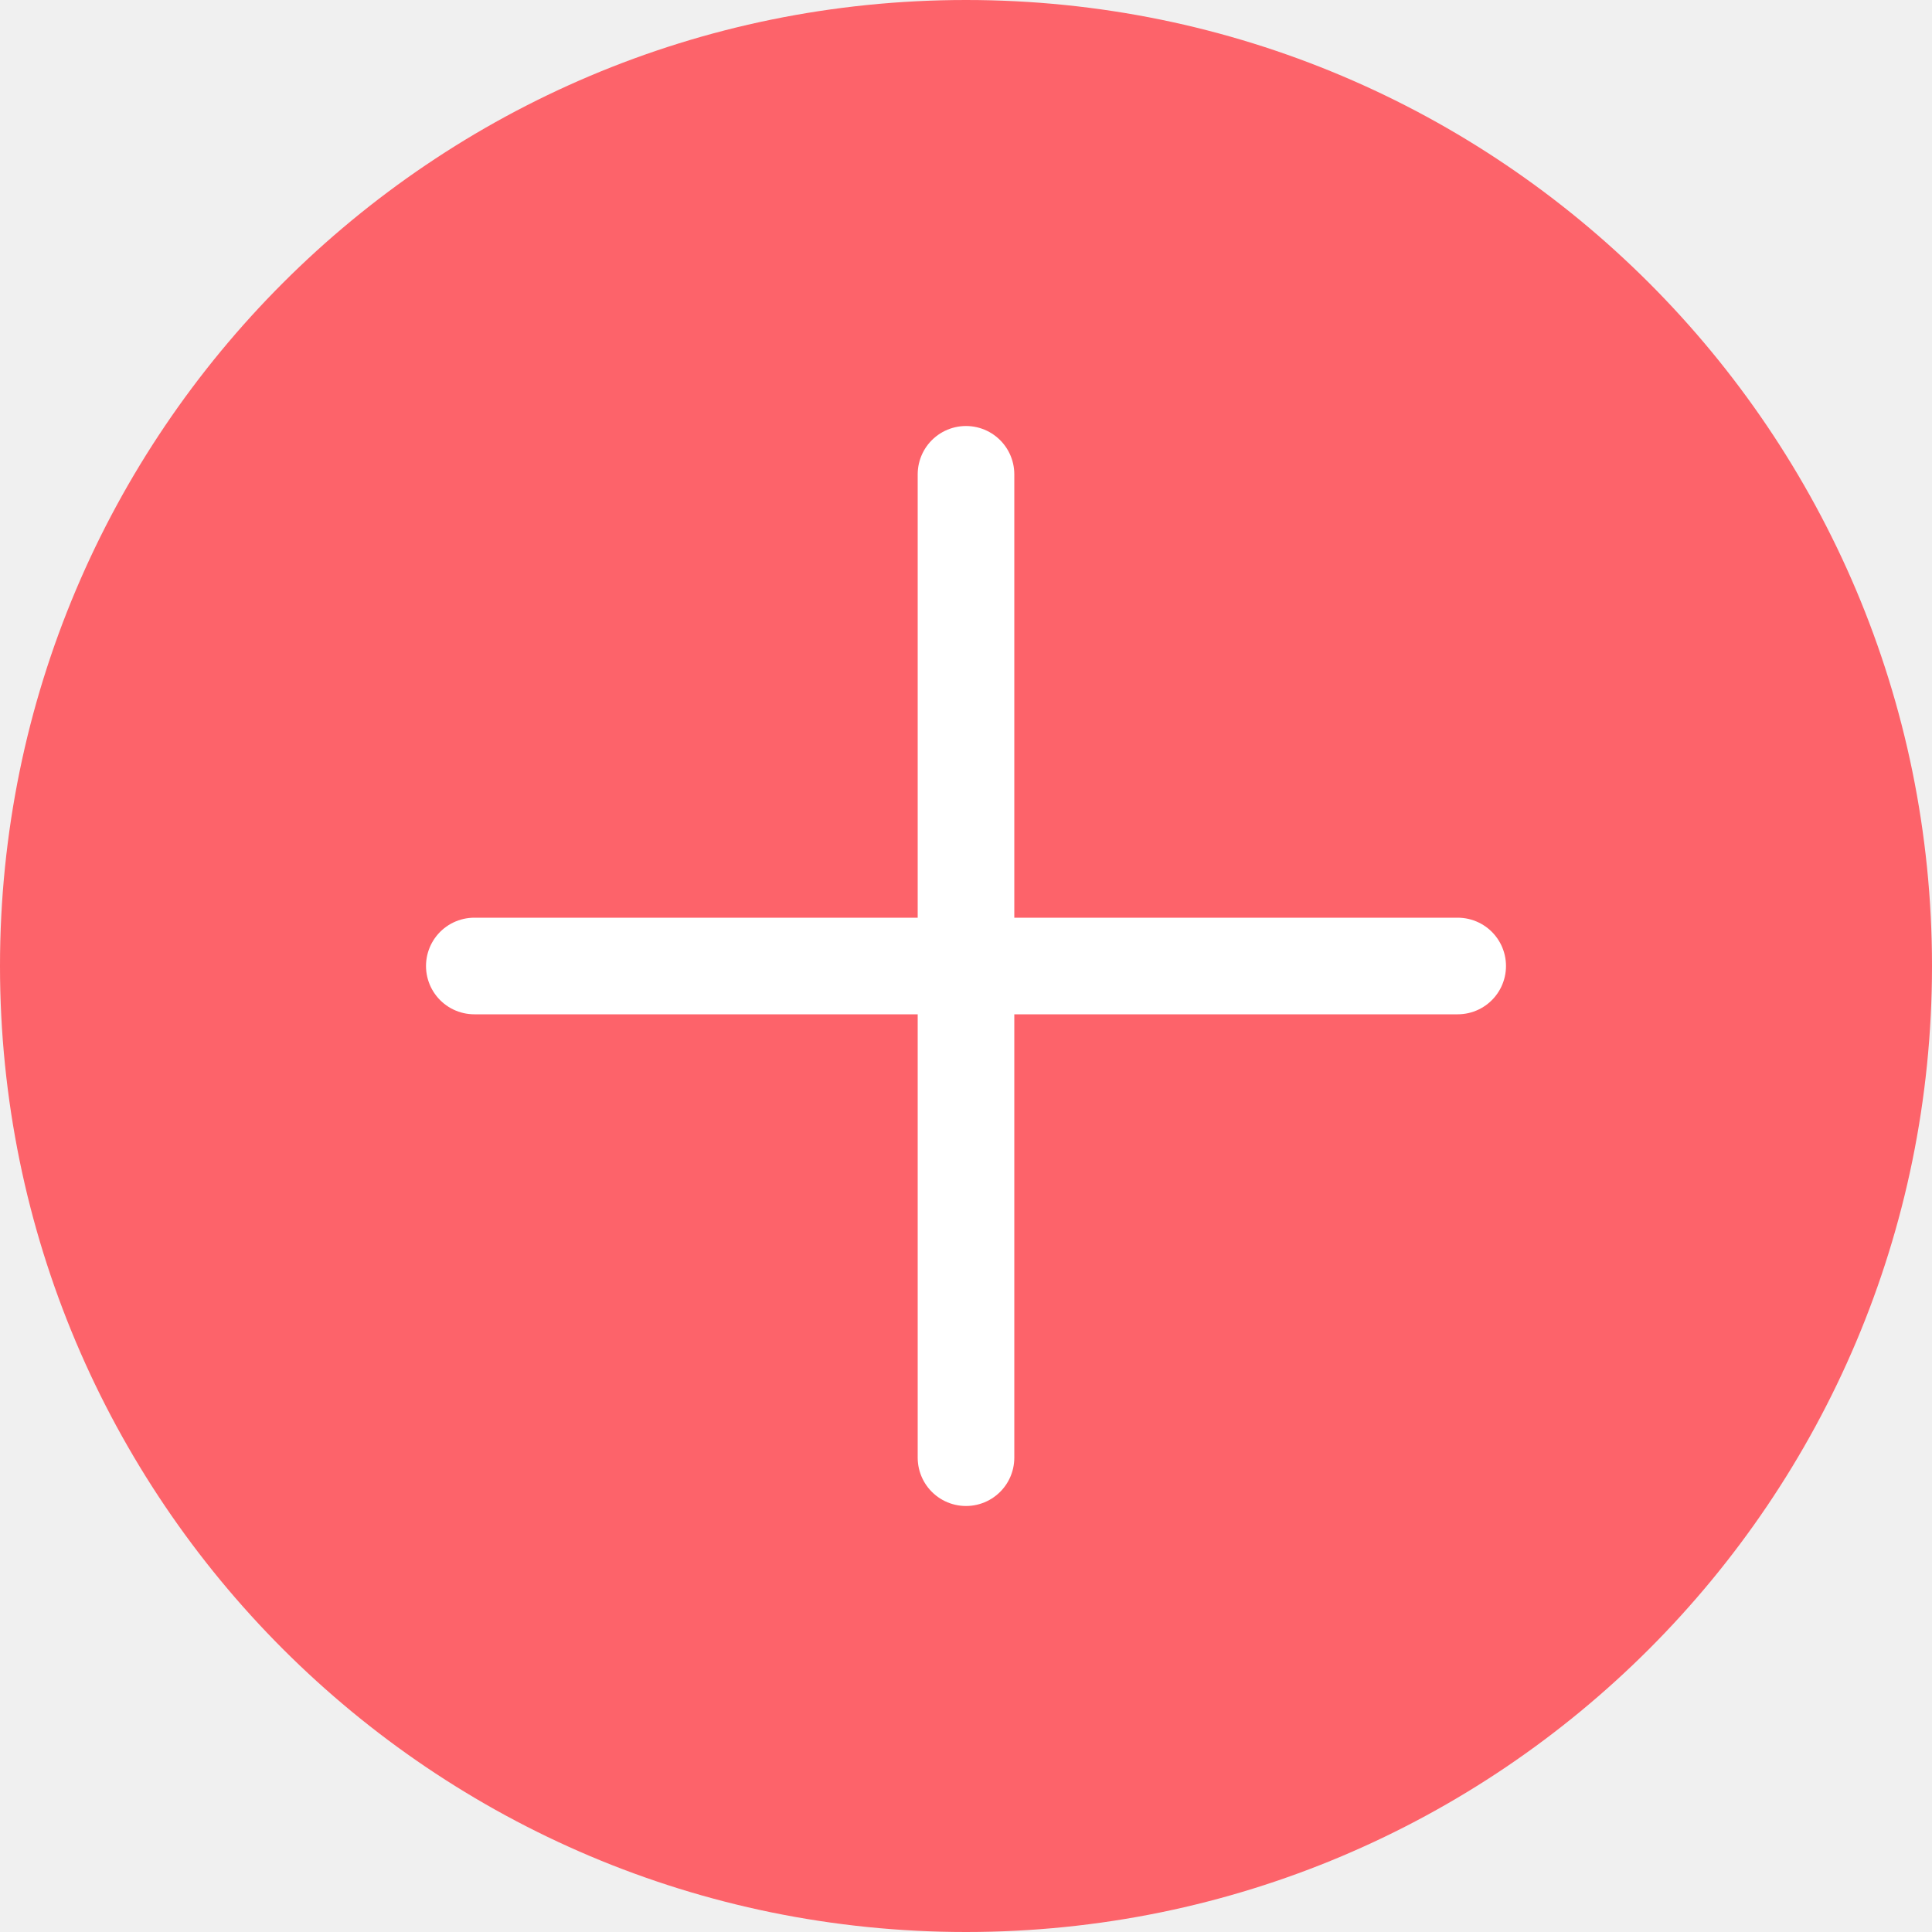
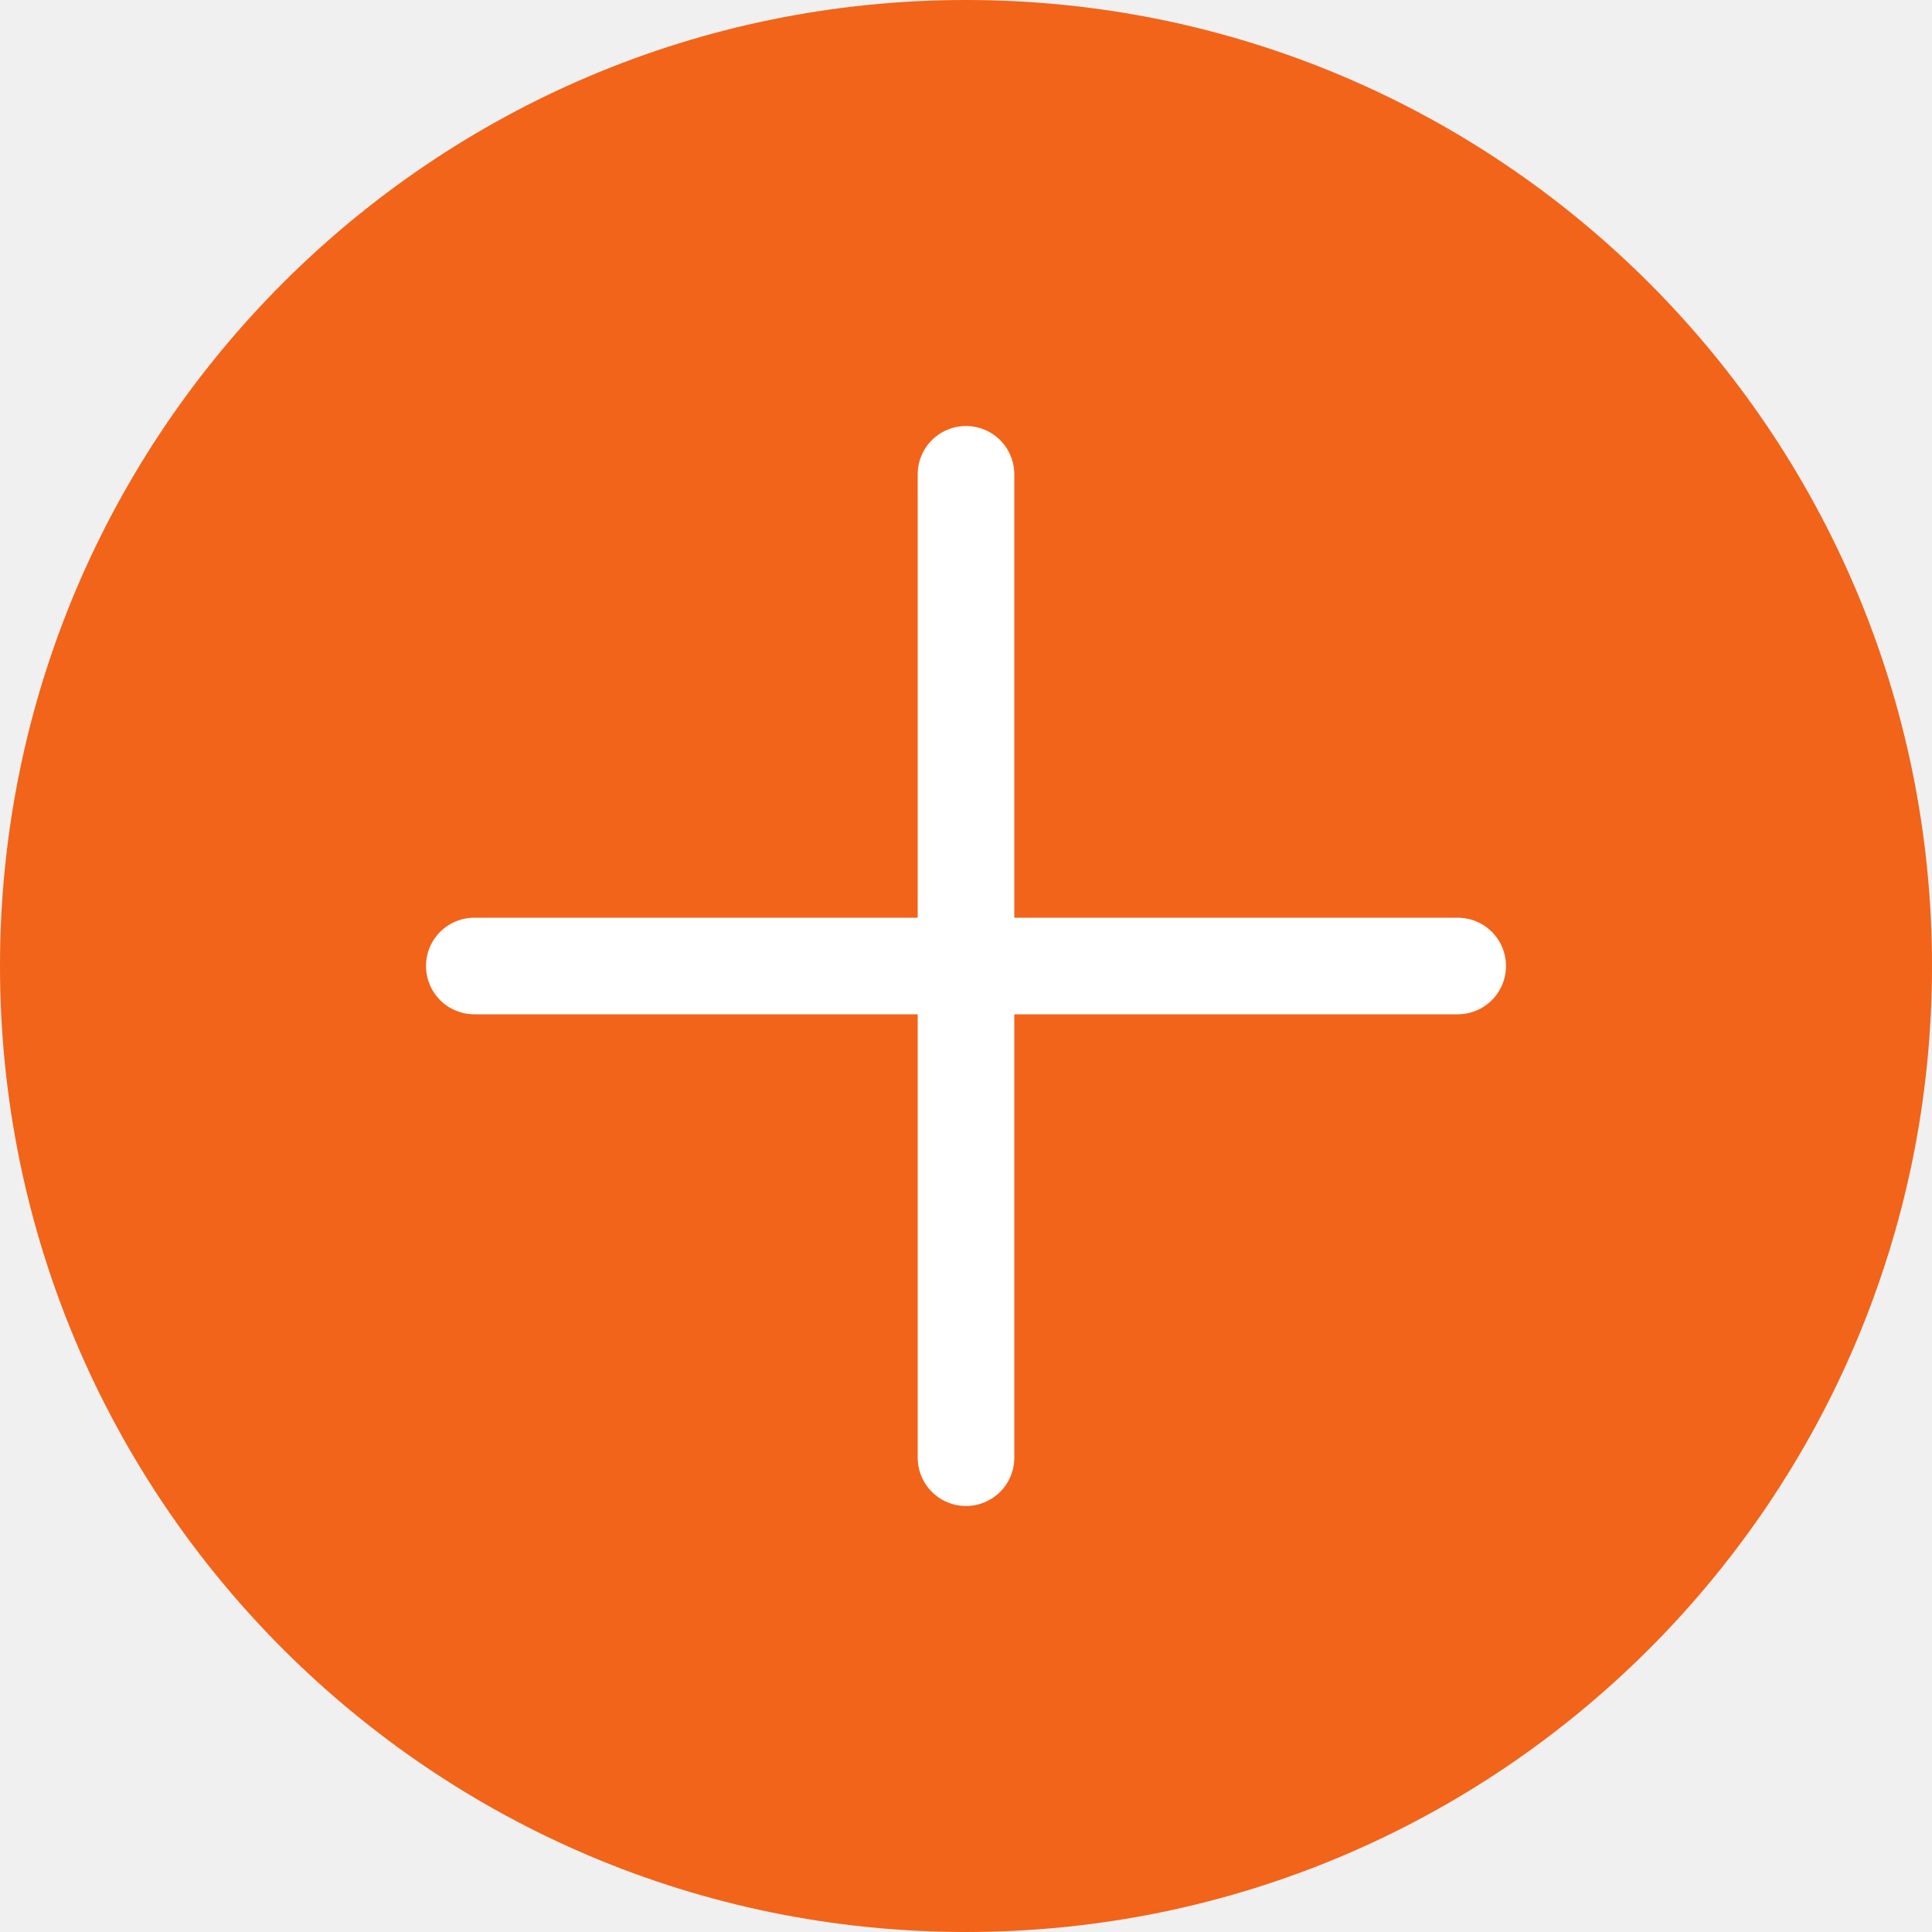
<svg xmlns="http://www.w3.org/2000/svg" viewBox="0 0 20 20">
  <defs>
-     <style>.a{fill:#fd636a;}.b{fill:#fff;stroke:#fff;stroke-linecap:round;stroke-linejoin:round;}</style>
+     <style>.a{fill:#F26419;}.b{fill:#fff;stroke:#fff;stroke-linecap:round;stroke-linejoin:round;}</style>
  </defs>
  <circle class="a" cx="10" cy="10" r="10" />
  <line class="b" x1="4.91" y1="10" x2="15.09" y2="10" />
  <line class="b" x1="10" y1="15.09" x2="10" y2="4.91" />
</svg>
